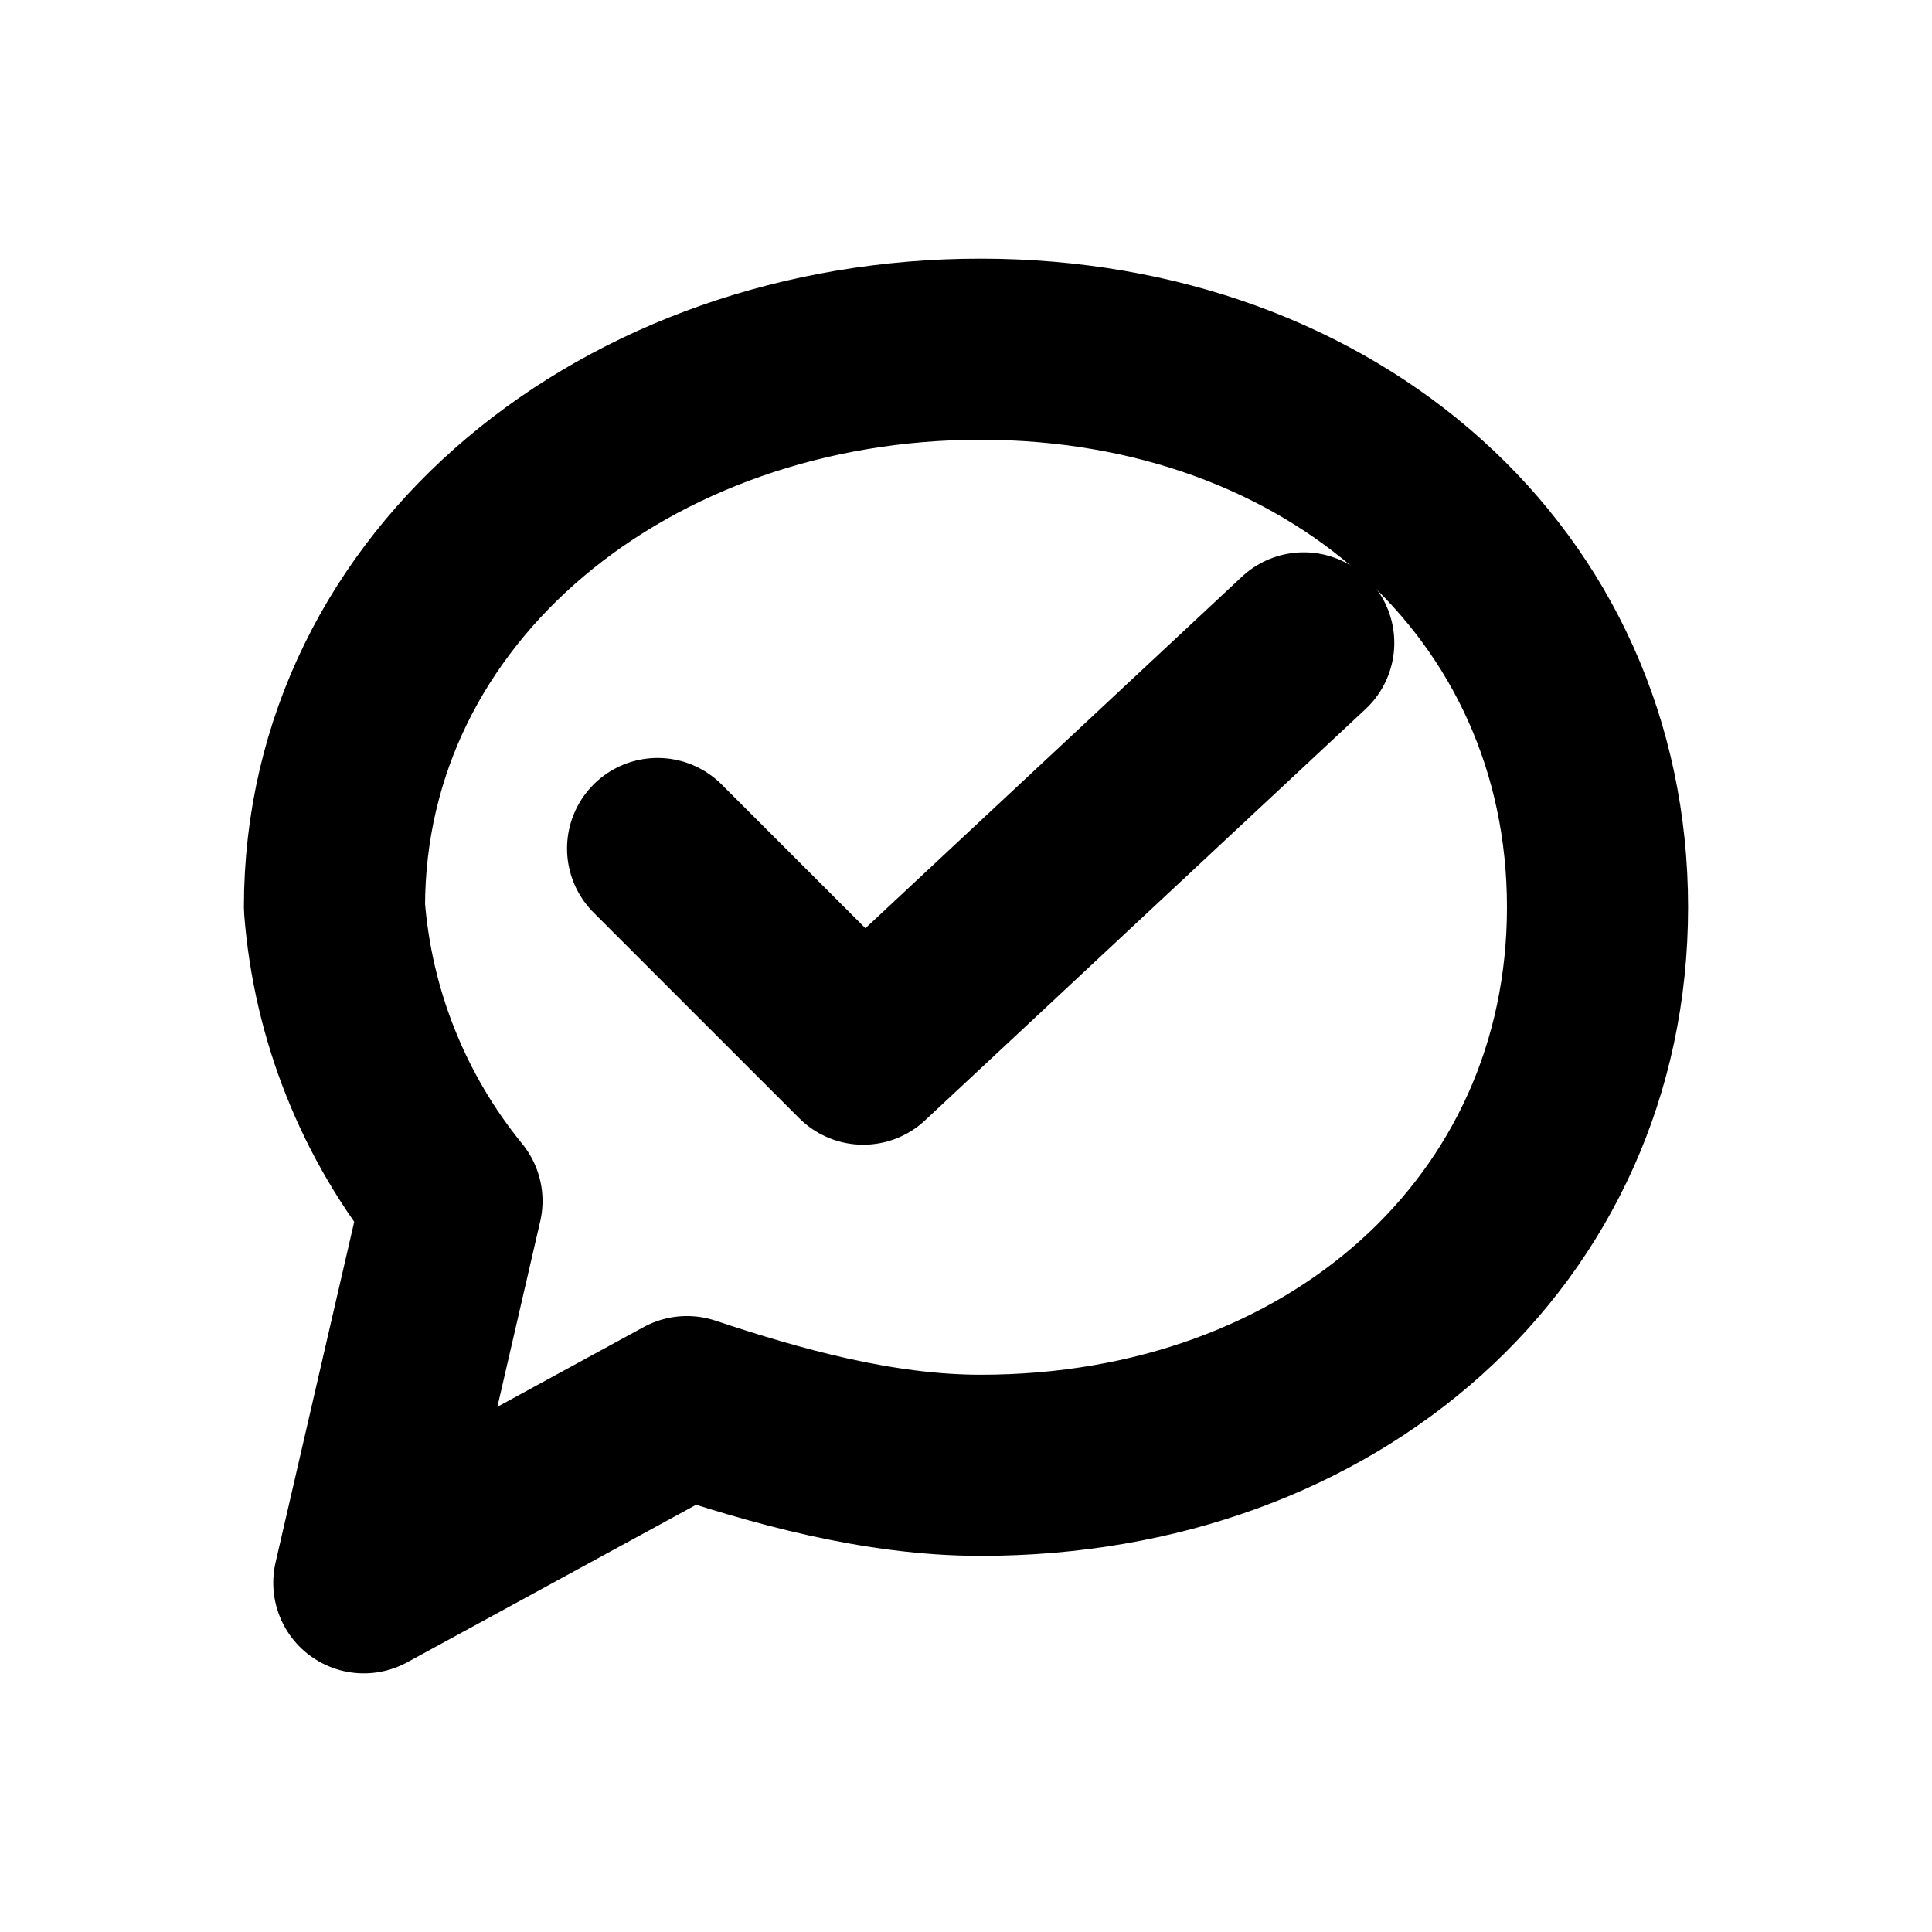
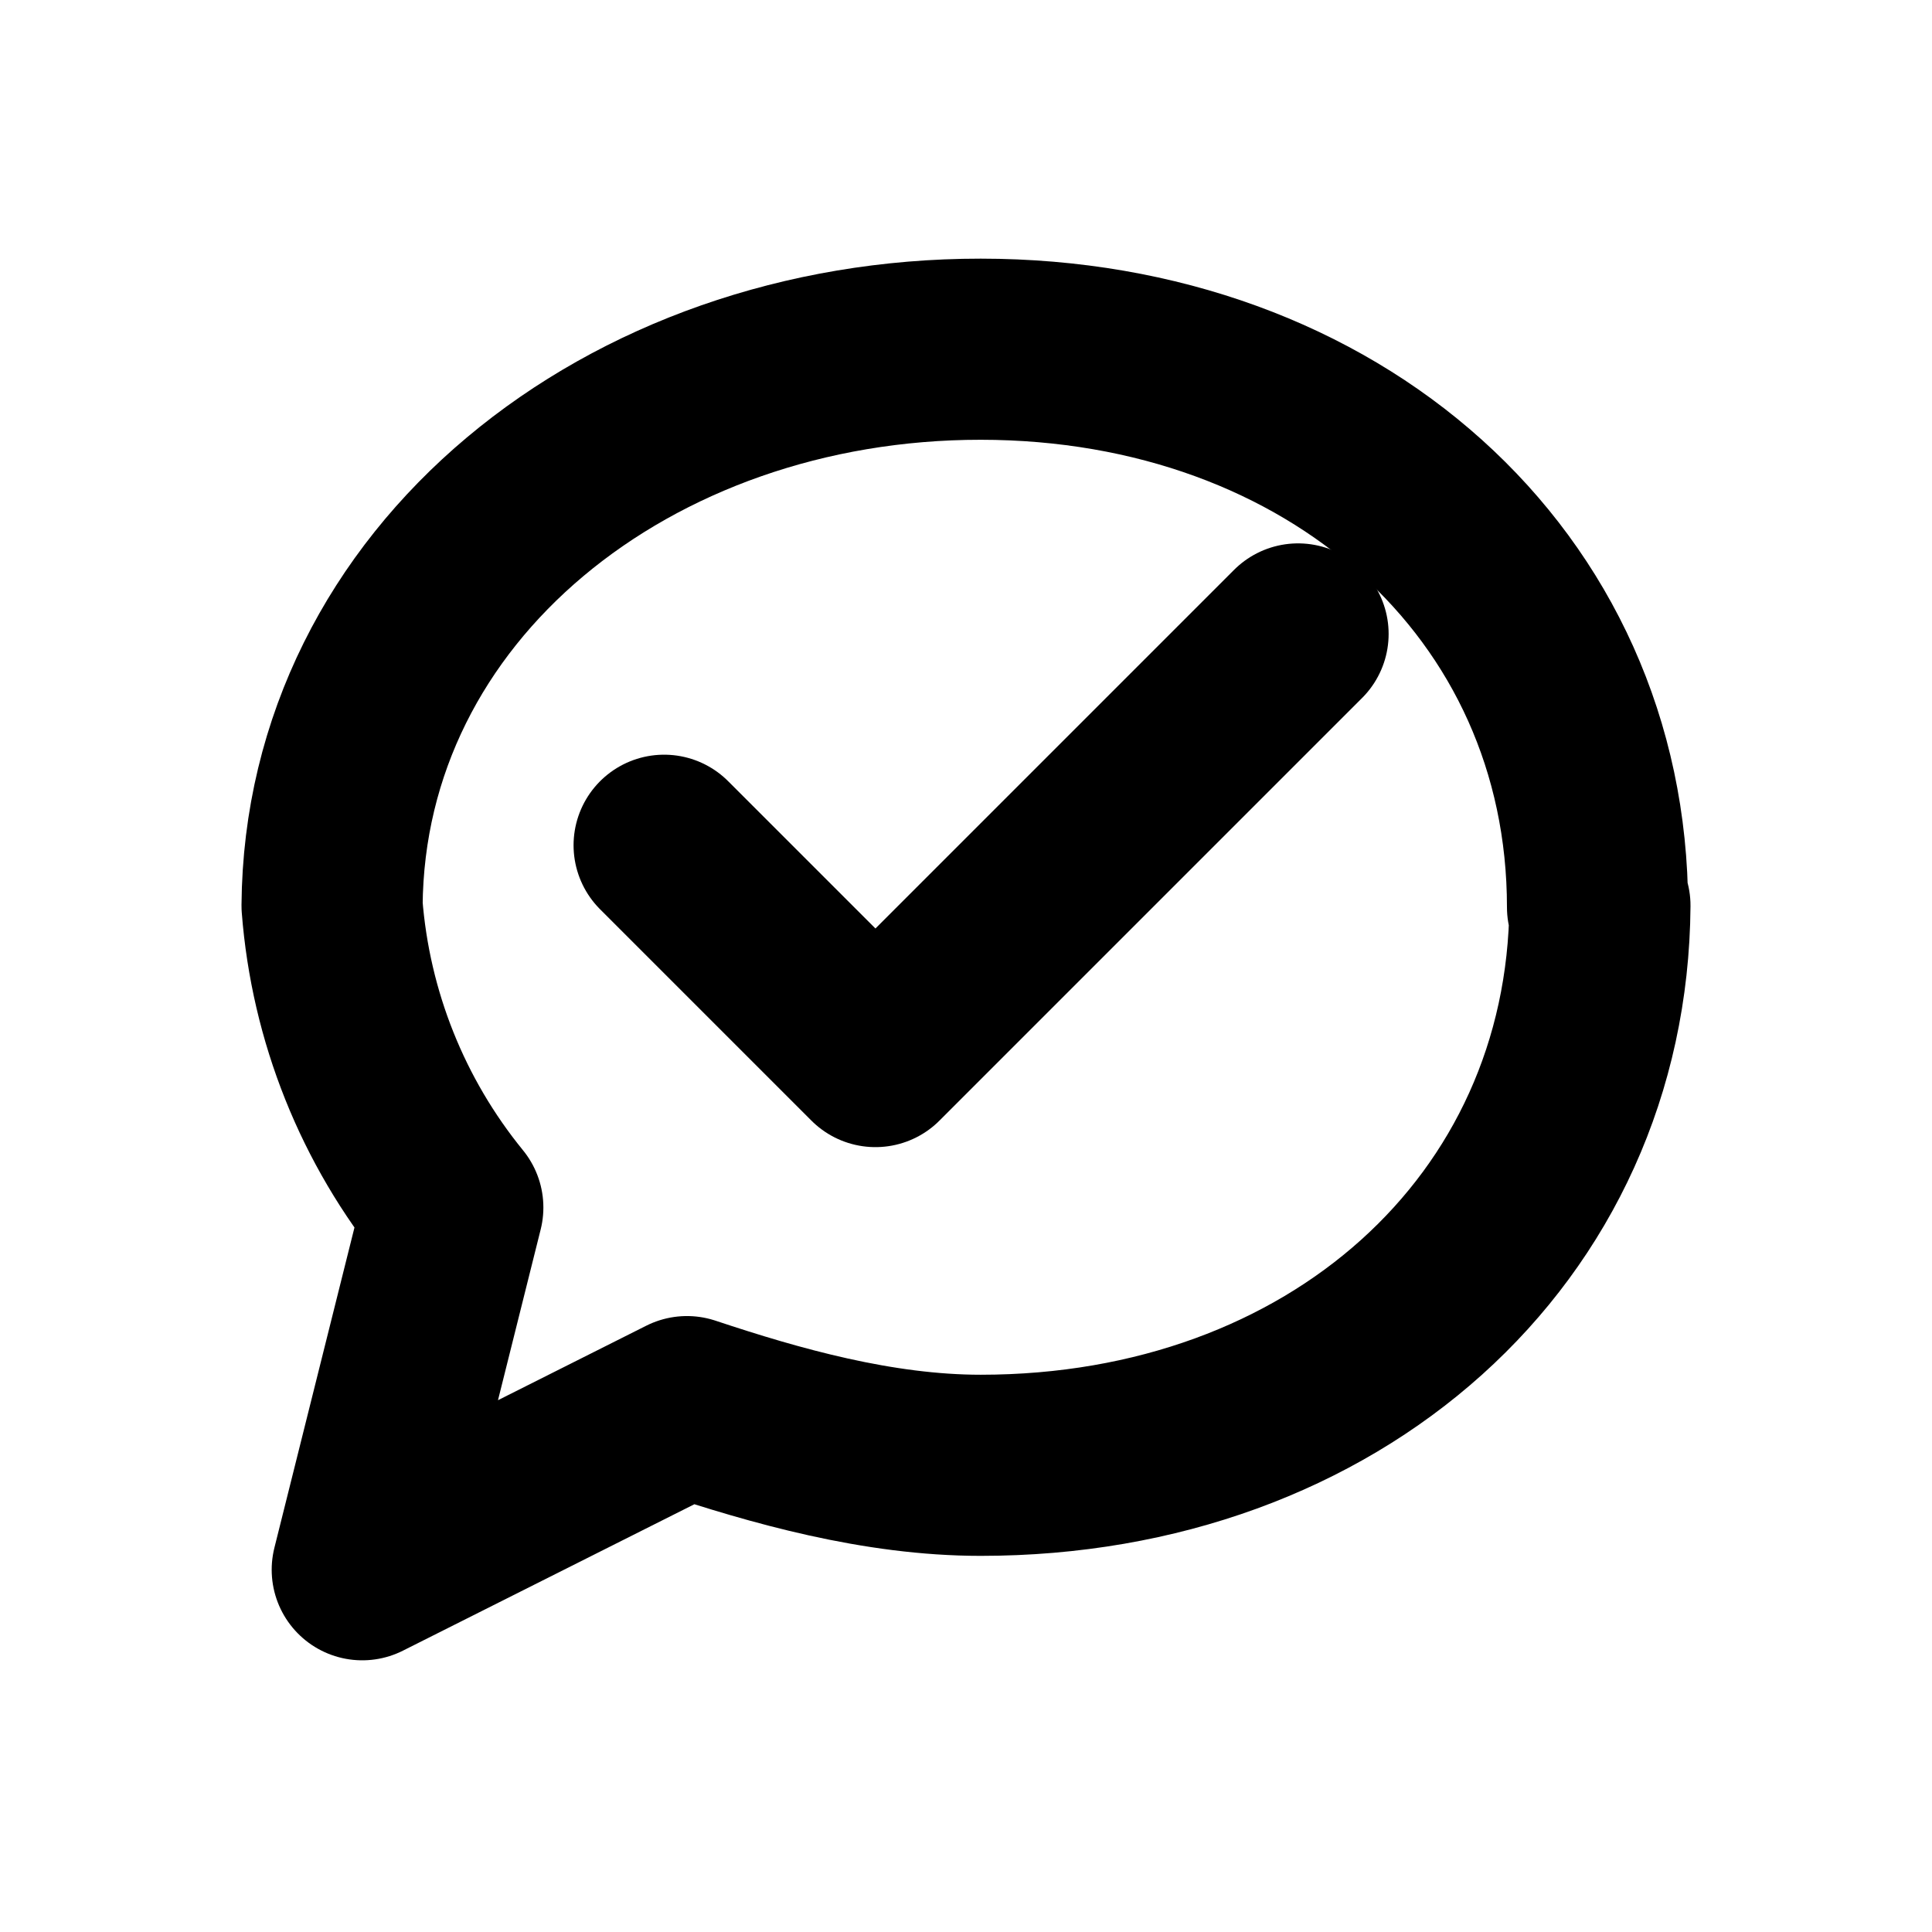
<svg xmlns="http://www.w3.org/2000/svg" width="16" height="16" viewBox="0 0 16 16" fill="none" stroke="currentColor" stroke-width="1.5" stroke-linecap="round" stroke-linejoin="round" aria-hidden="true" focusable="false">
-   <path d="M13.23 7.513c0 2.676-2.189 4.622-5.108 4.622-0.851 0-1.703-0.243-2.433-0.486l-2.676 1.459 0.73-3.162a4.379 4.379 0 0 1-0.973-2.433c0-2.676 2.433-4.622 5.352-4.621s5.108 1.946 5.108 4.621Z" />
-   <path d="M5.446 7.027L7.149 8.73l3.648-3.406" />
+   <path d="M13.25 7.5C13.23 10.189 11.041 12.135 8.122 12.135 7.271 12.135 6.419 11.892 5.689 11.649L3 13 3.75 10A4.5 4.5 0 0 1 2.75 7.5C2.77 4.837 5.203 2.891 8.122 2.892S13.23 4.838 13.23 7.513Z" />
+   <path d="M5.5 7L7.25 8.75 10.75 5.25" />
</svg>
